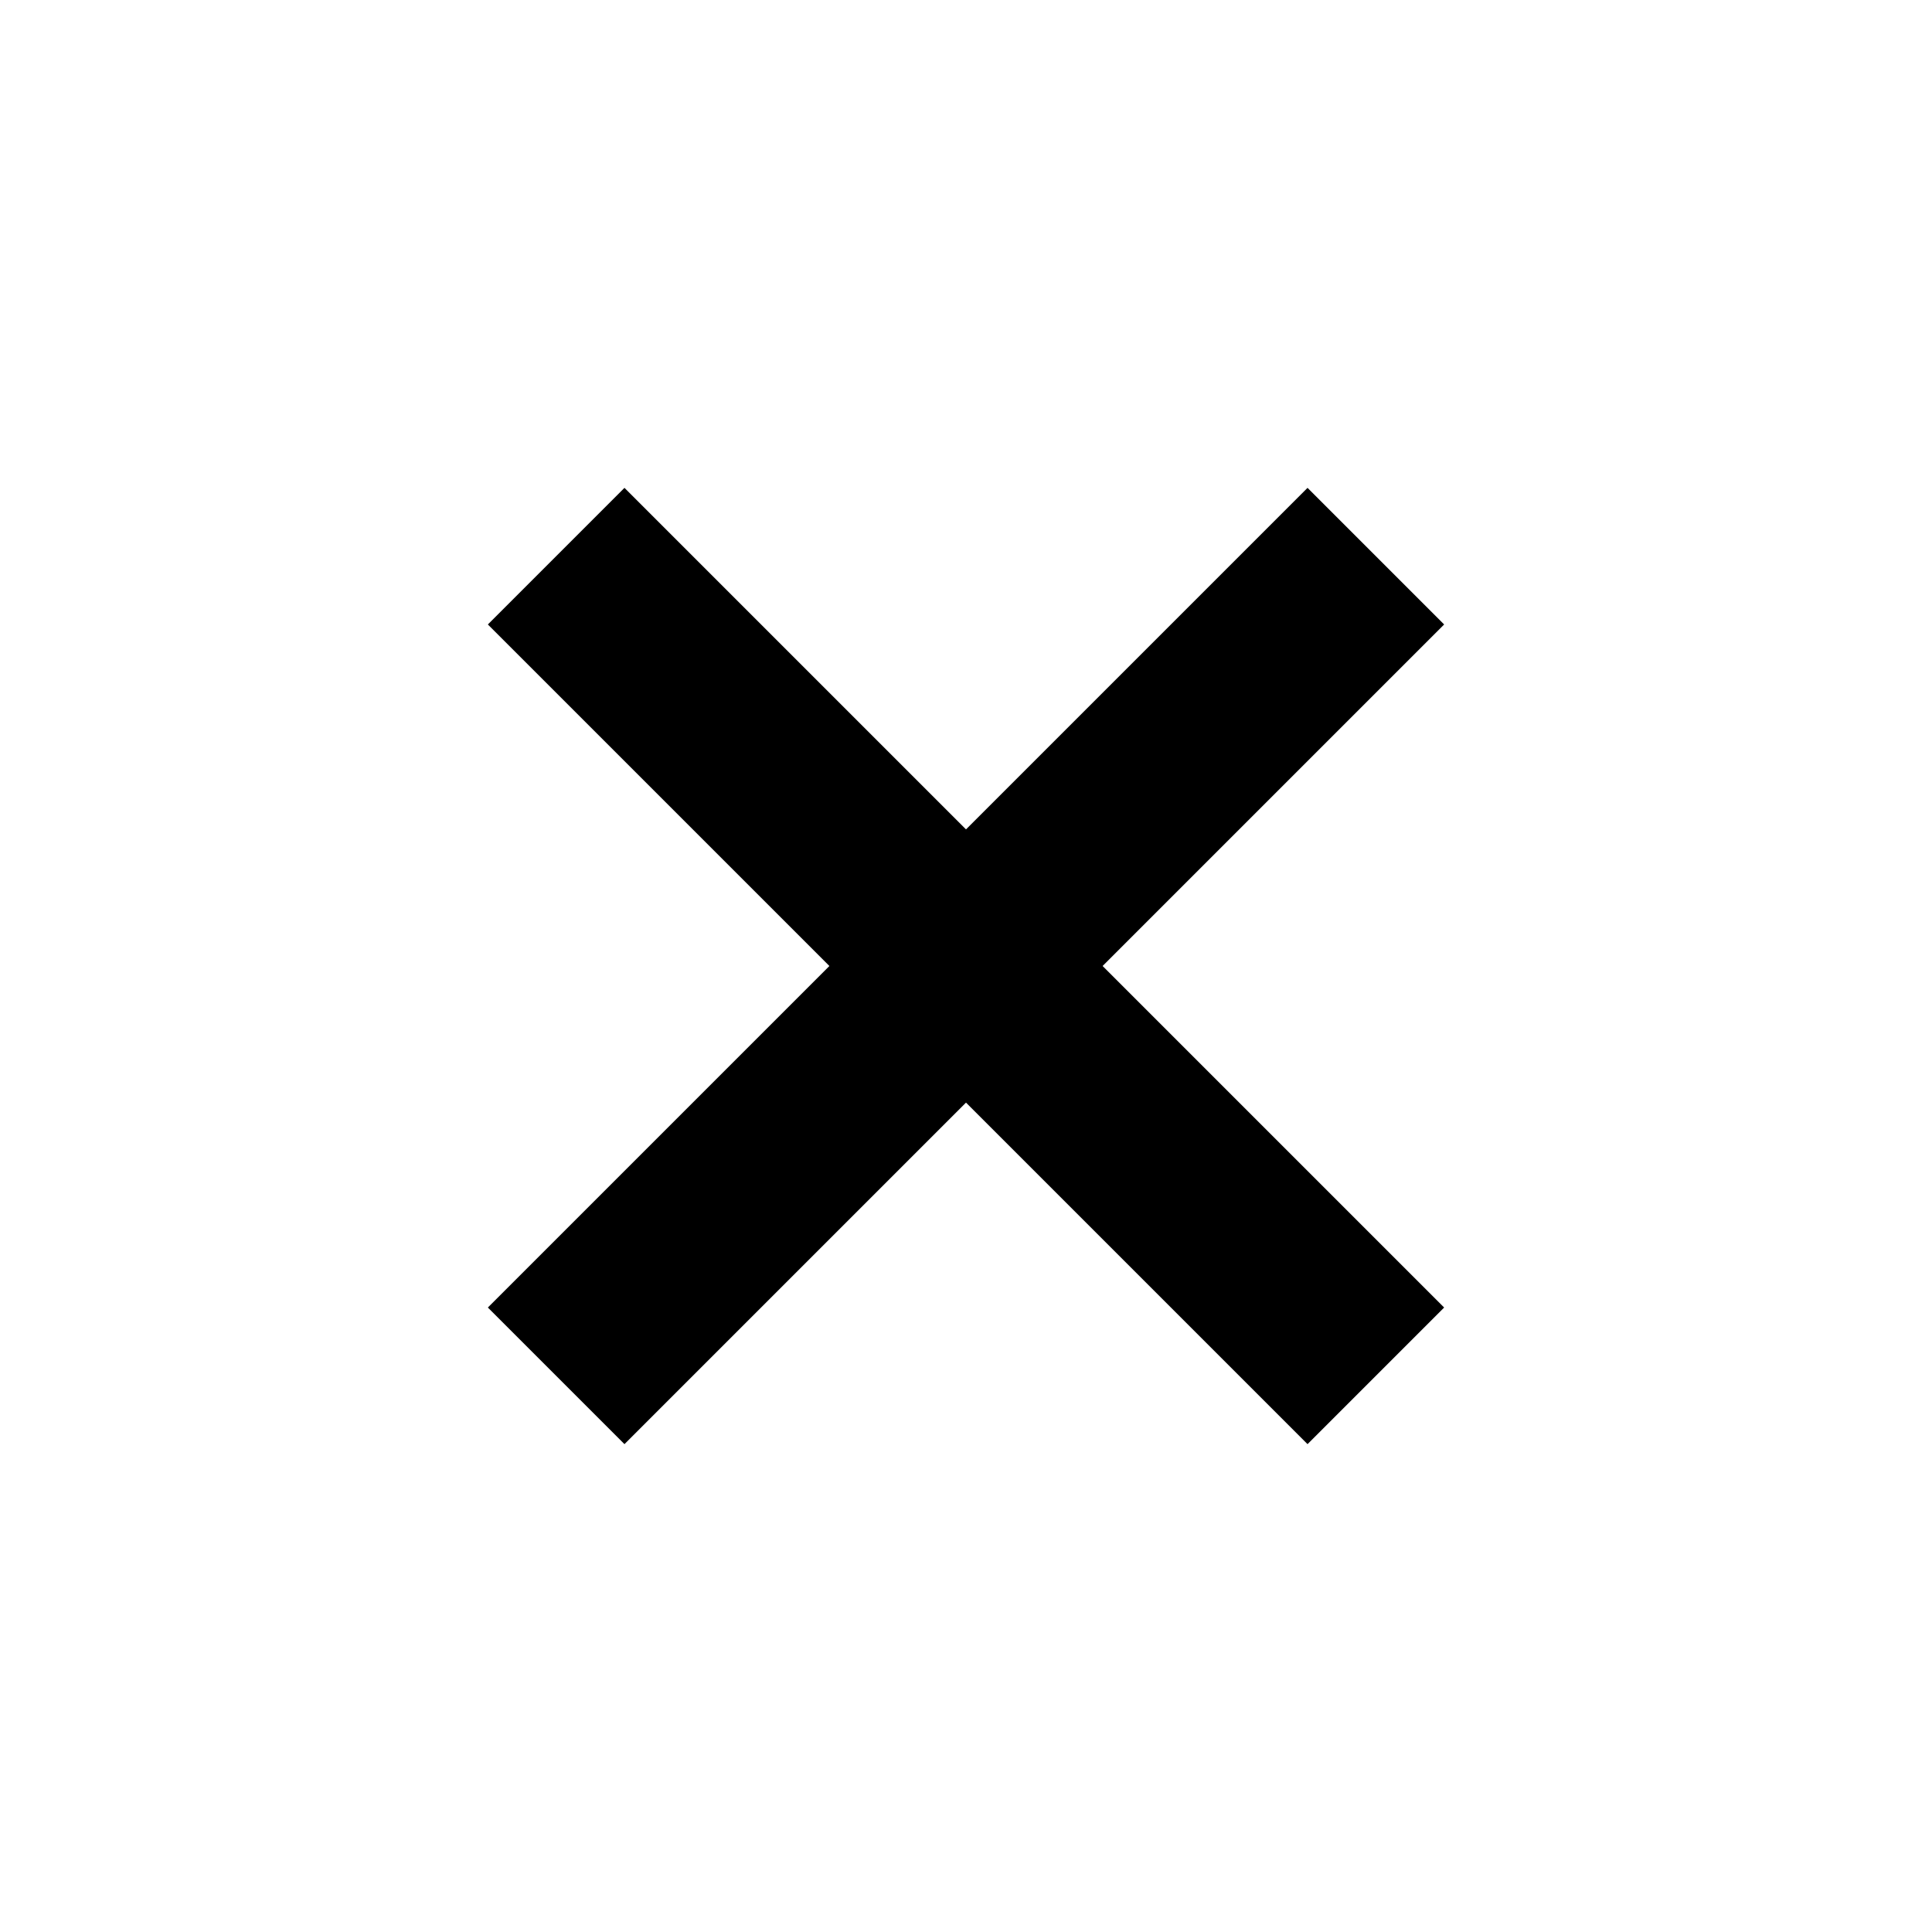
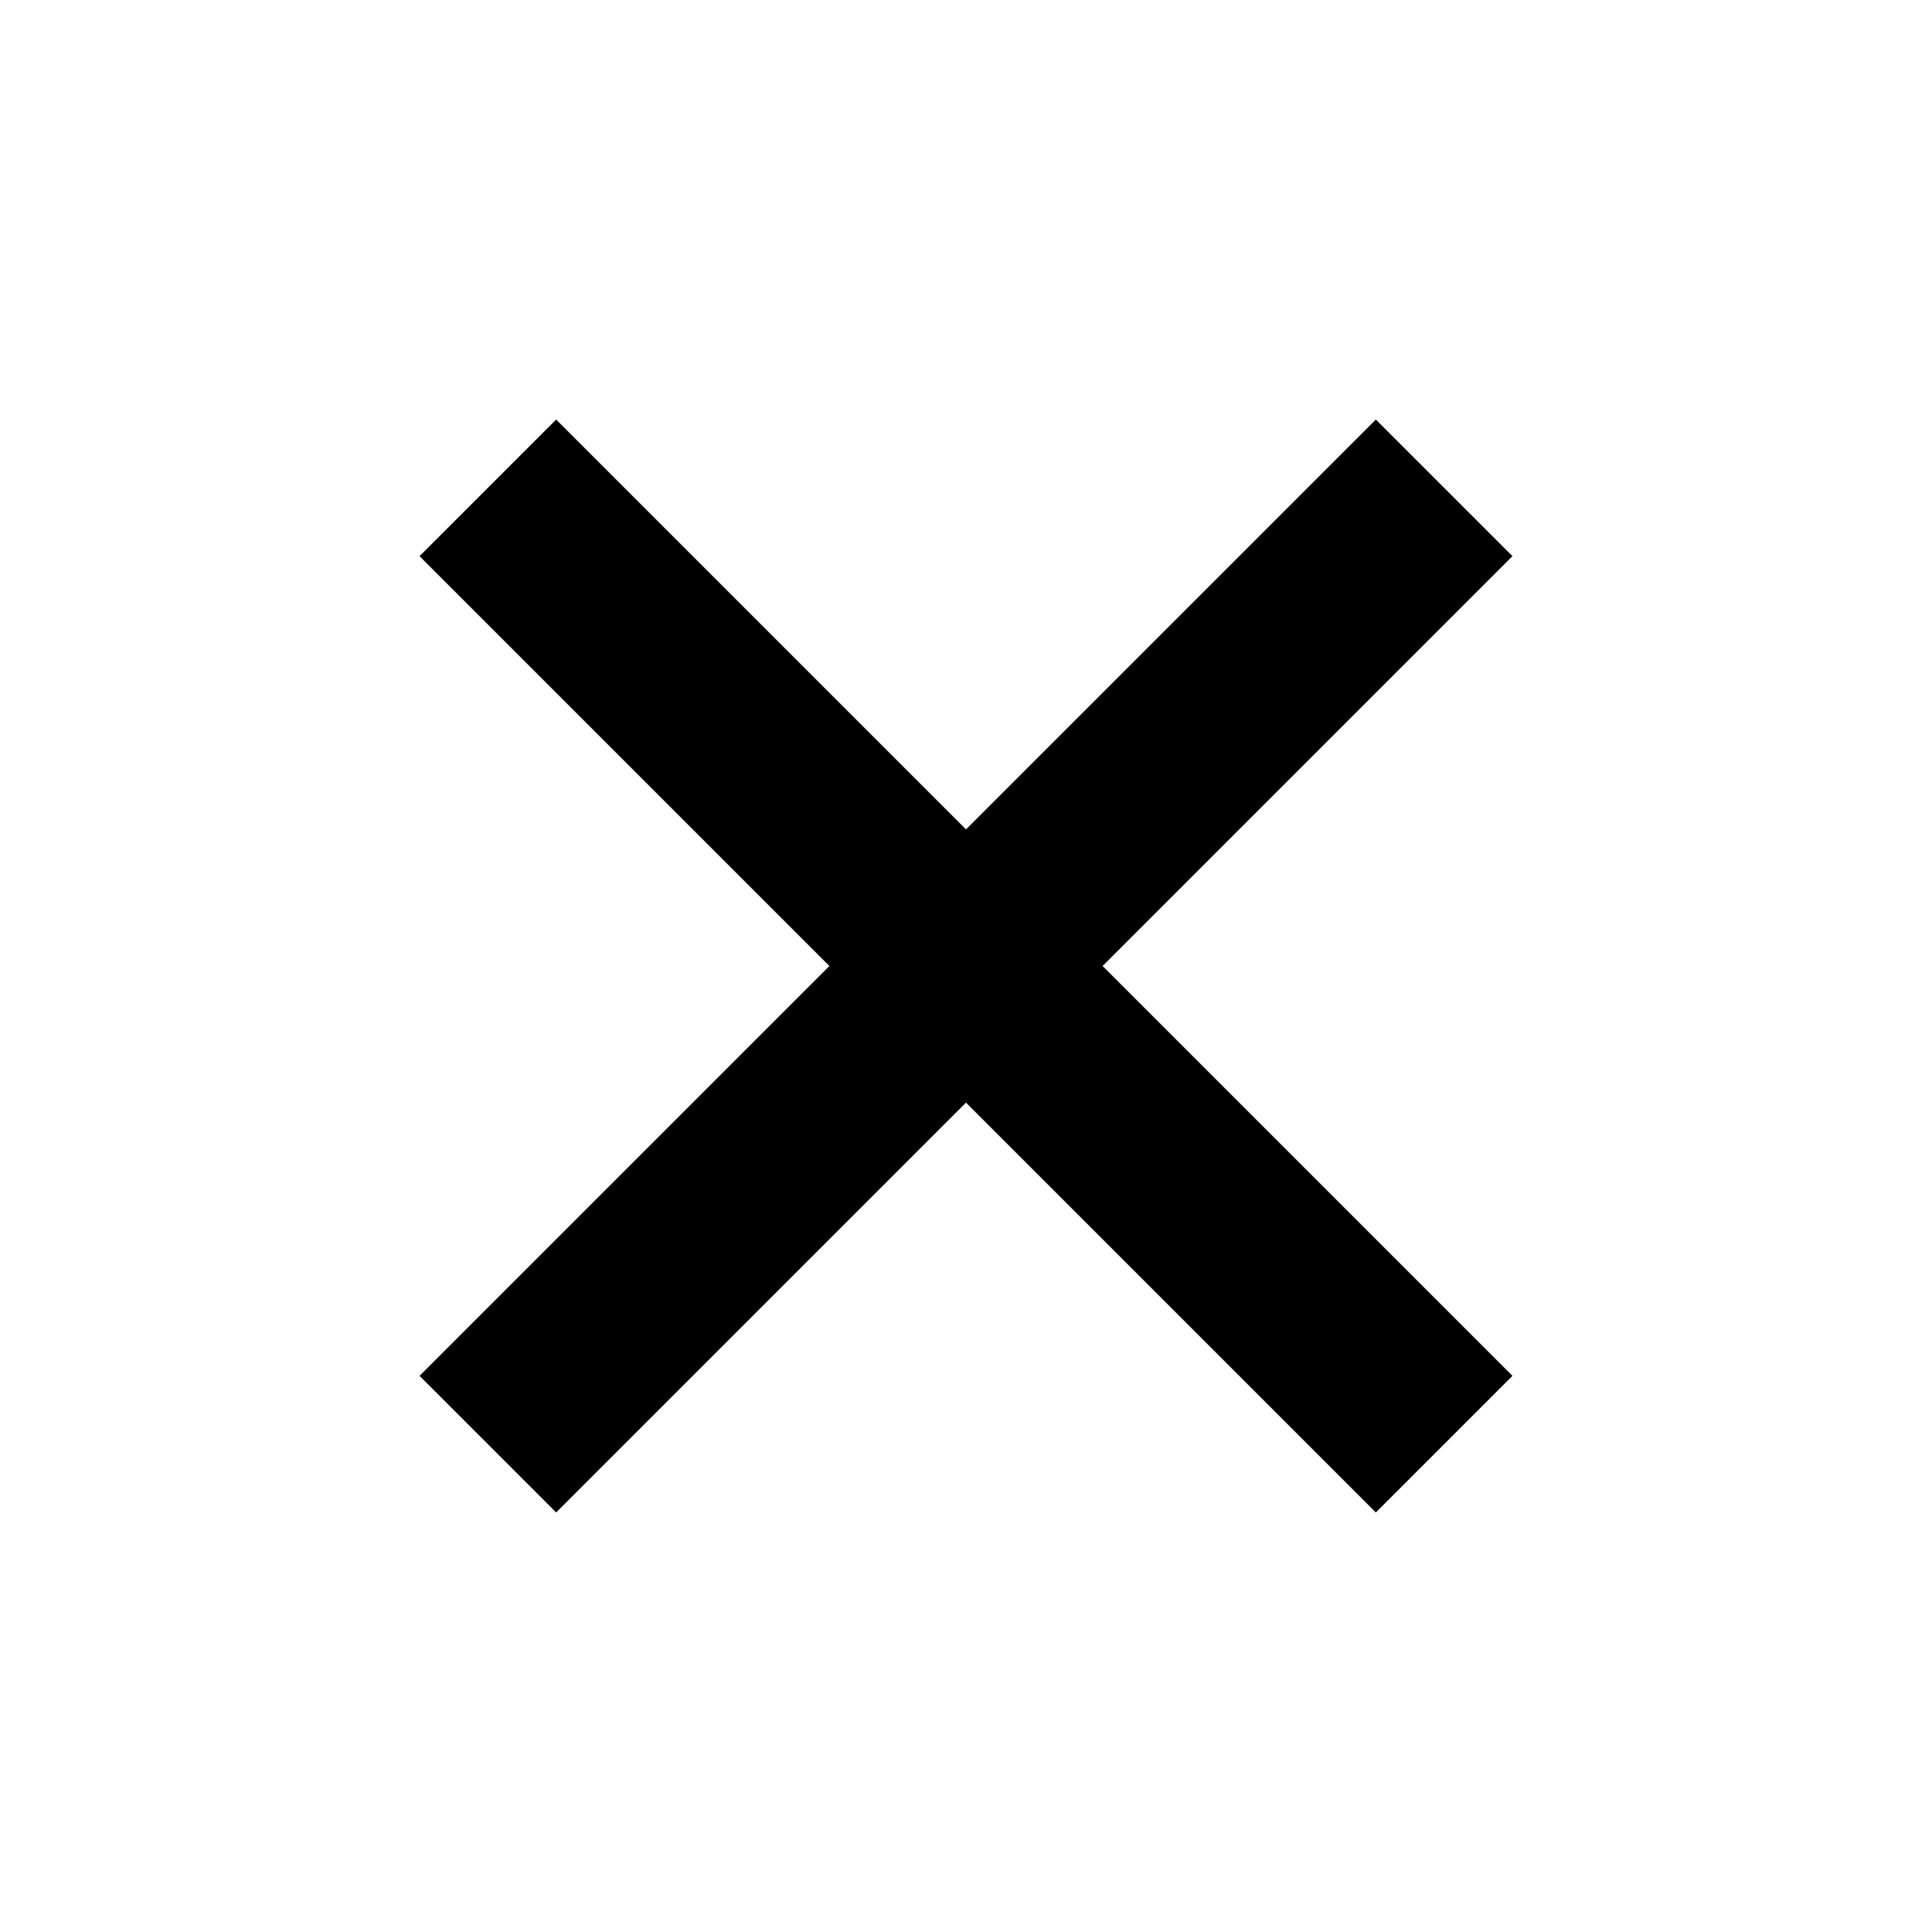
<svg xmlns="http://www.w3.org/2000/svg" width="15" height="15" viewBox="0 0 100 100">
-   <path fill="none" stroke="currentColor" stroke-width="10" transform="translate(50,50) rotate(45) translate(-50,-50)" d="       M 50 20       L 50 80       M 20 50       L 80 50     " />
+   <path fill="none" stroke="currentColor" stroke-width="10" transform="translate(50,50) rotate(45) translate(-50,-50)" d="       M 50 15       L 50 85       M 15 50       L 85 50     " />
</svg>
